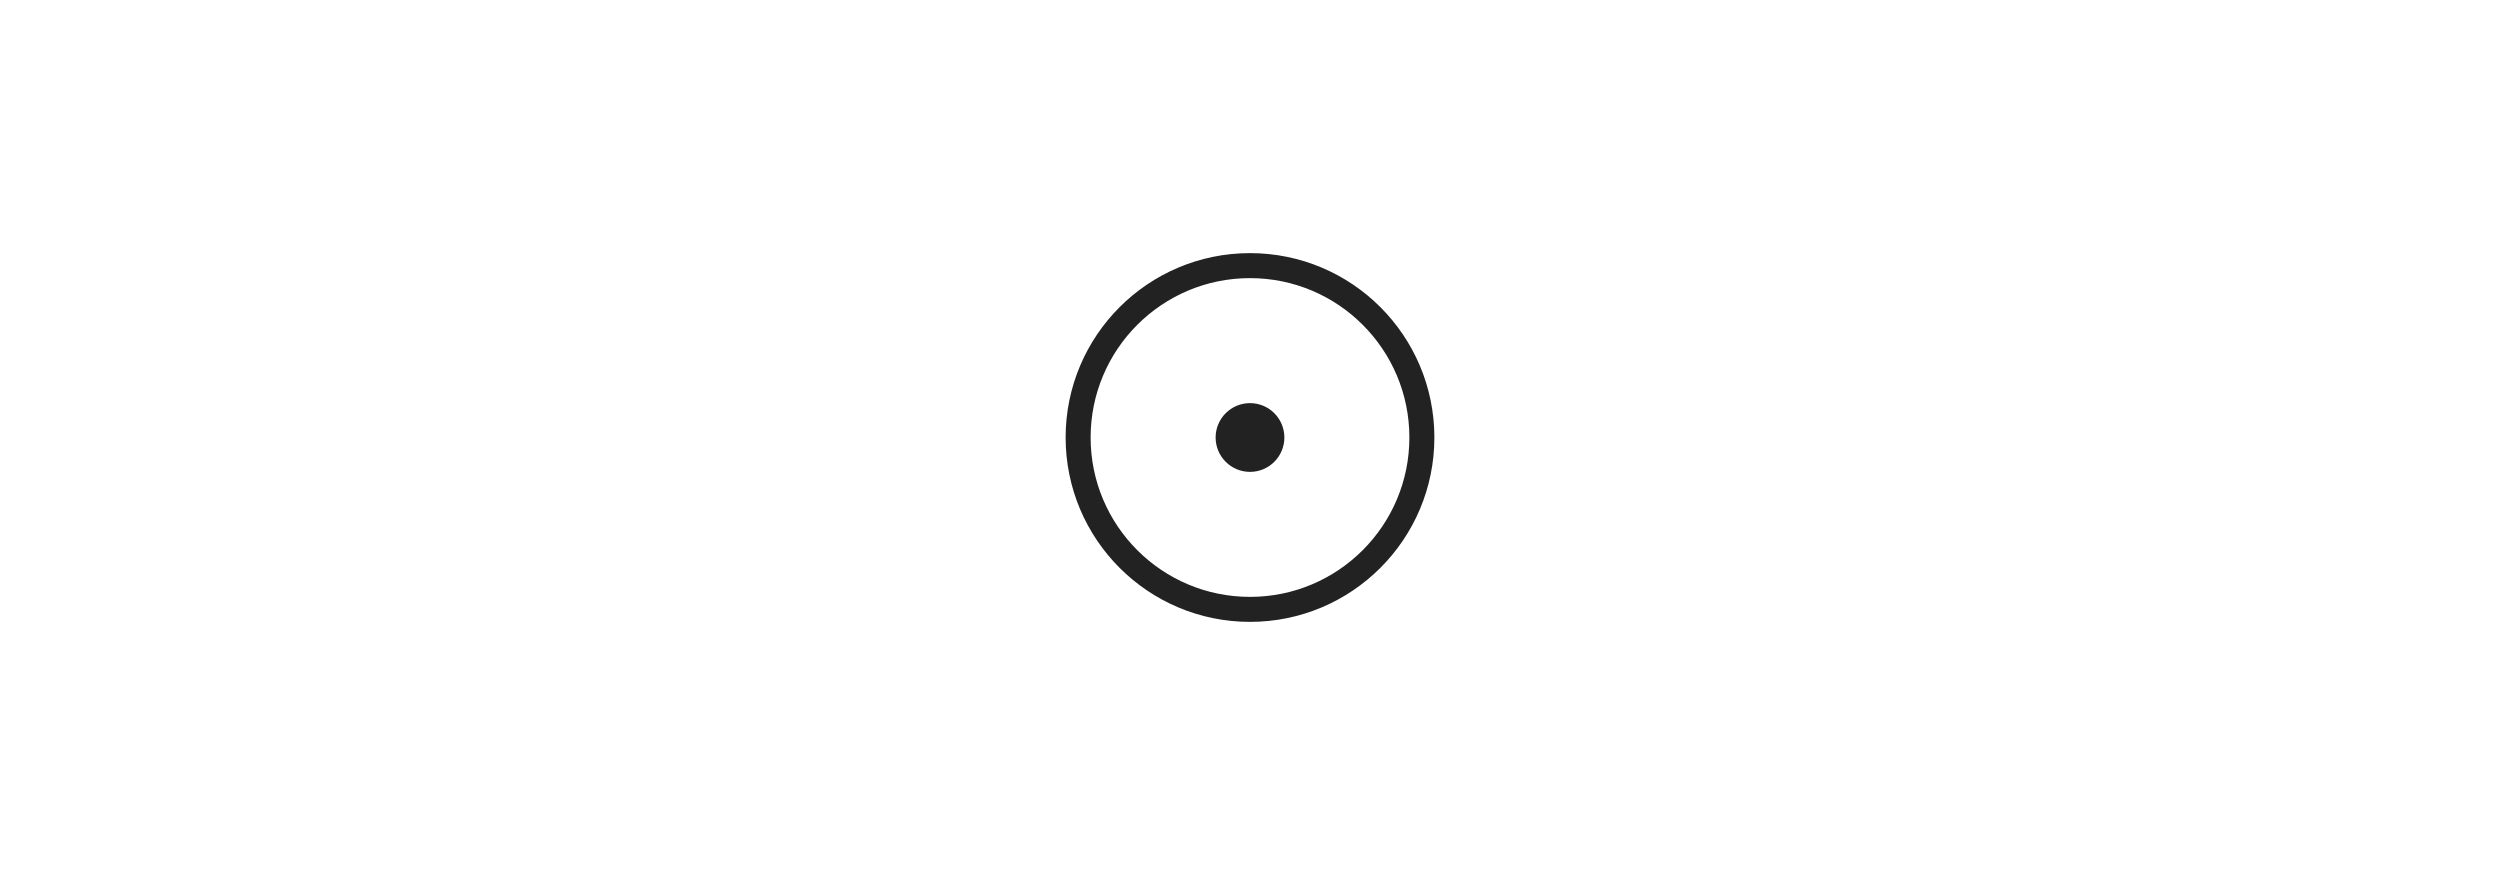
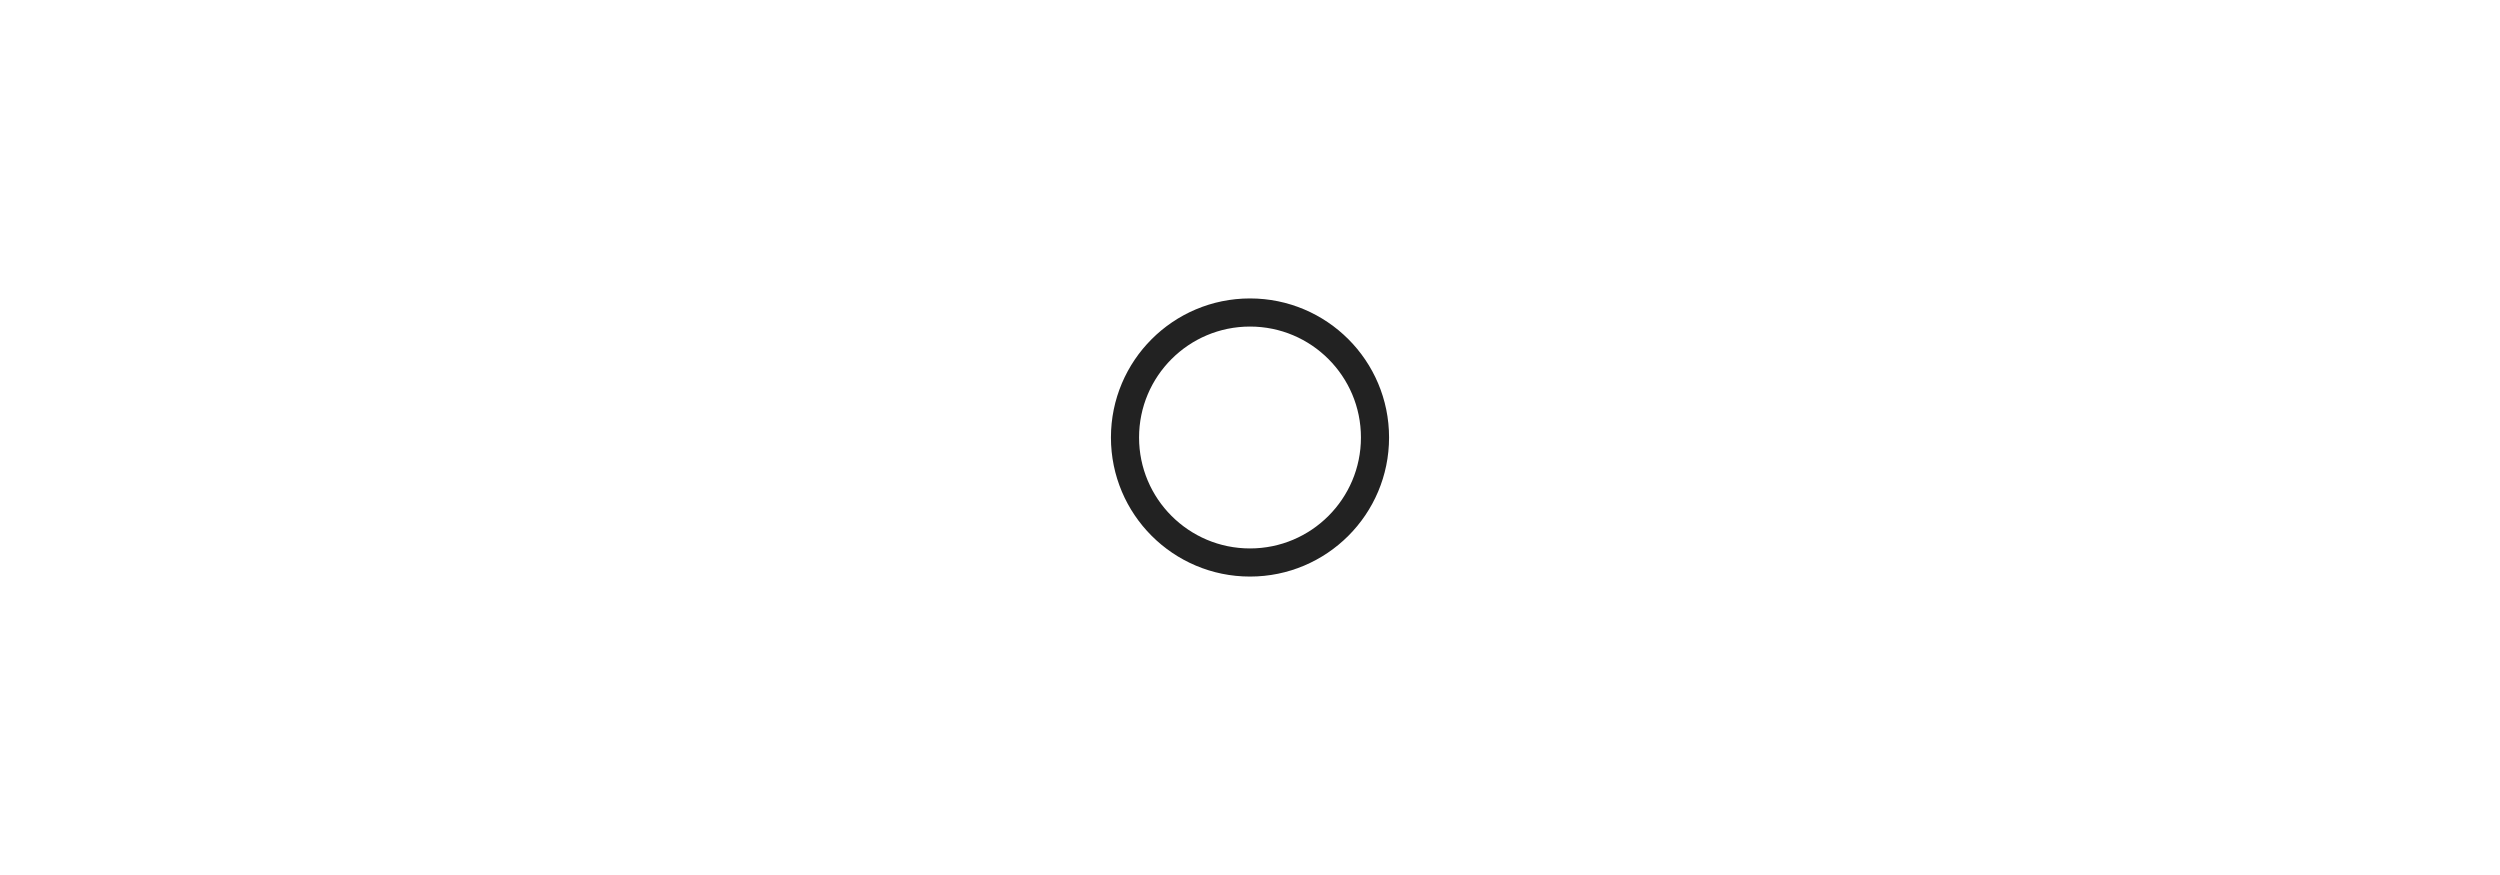
<svg xmlns="http://www.w3.org/2000/svg" viewBox="0 0 160 56" width="160" height="56">
  <rect width="160" height="56" fill="#fff" />
-   <circle cx="80" cy="28" r="11" fill="none" stroke="#222" stroke-width="1.6" />
-   <circle cx="80" cy="28" r="2.2" fill="#222" />
+   <circle cx="80" cy="28" r="8" fill="none" stroke="#222" stroke-width="1.8" />
</svg>
